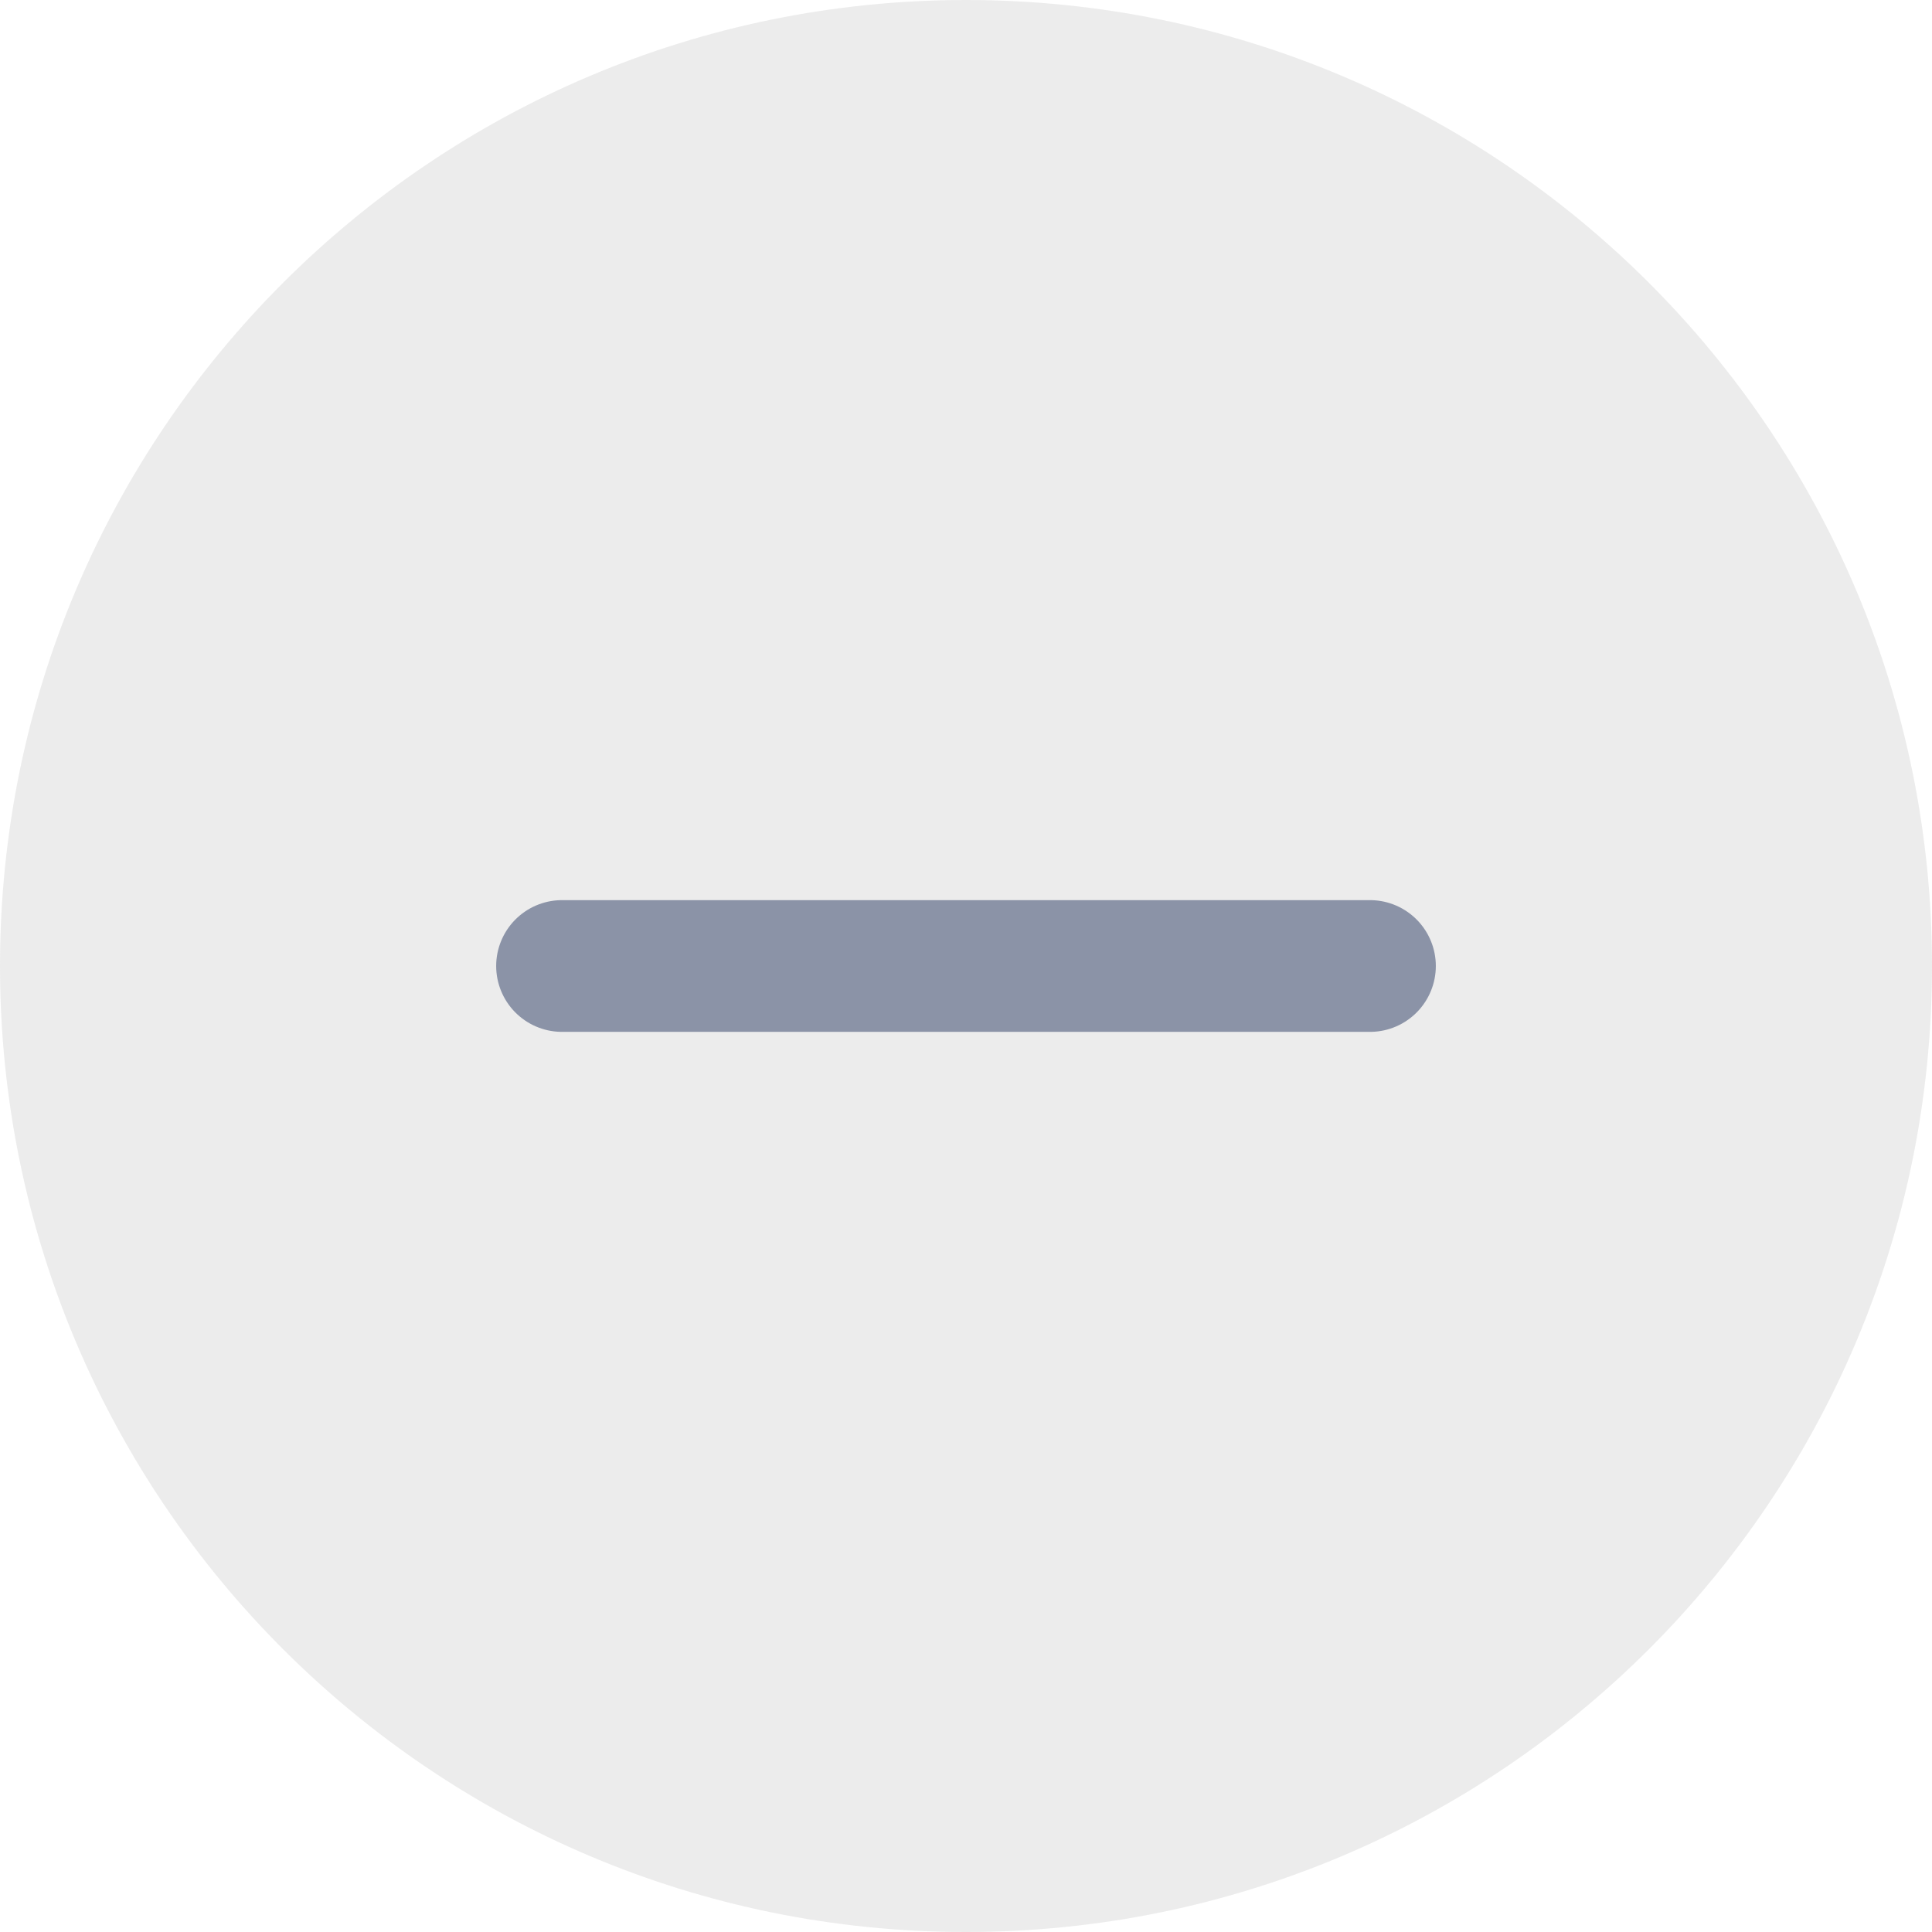
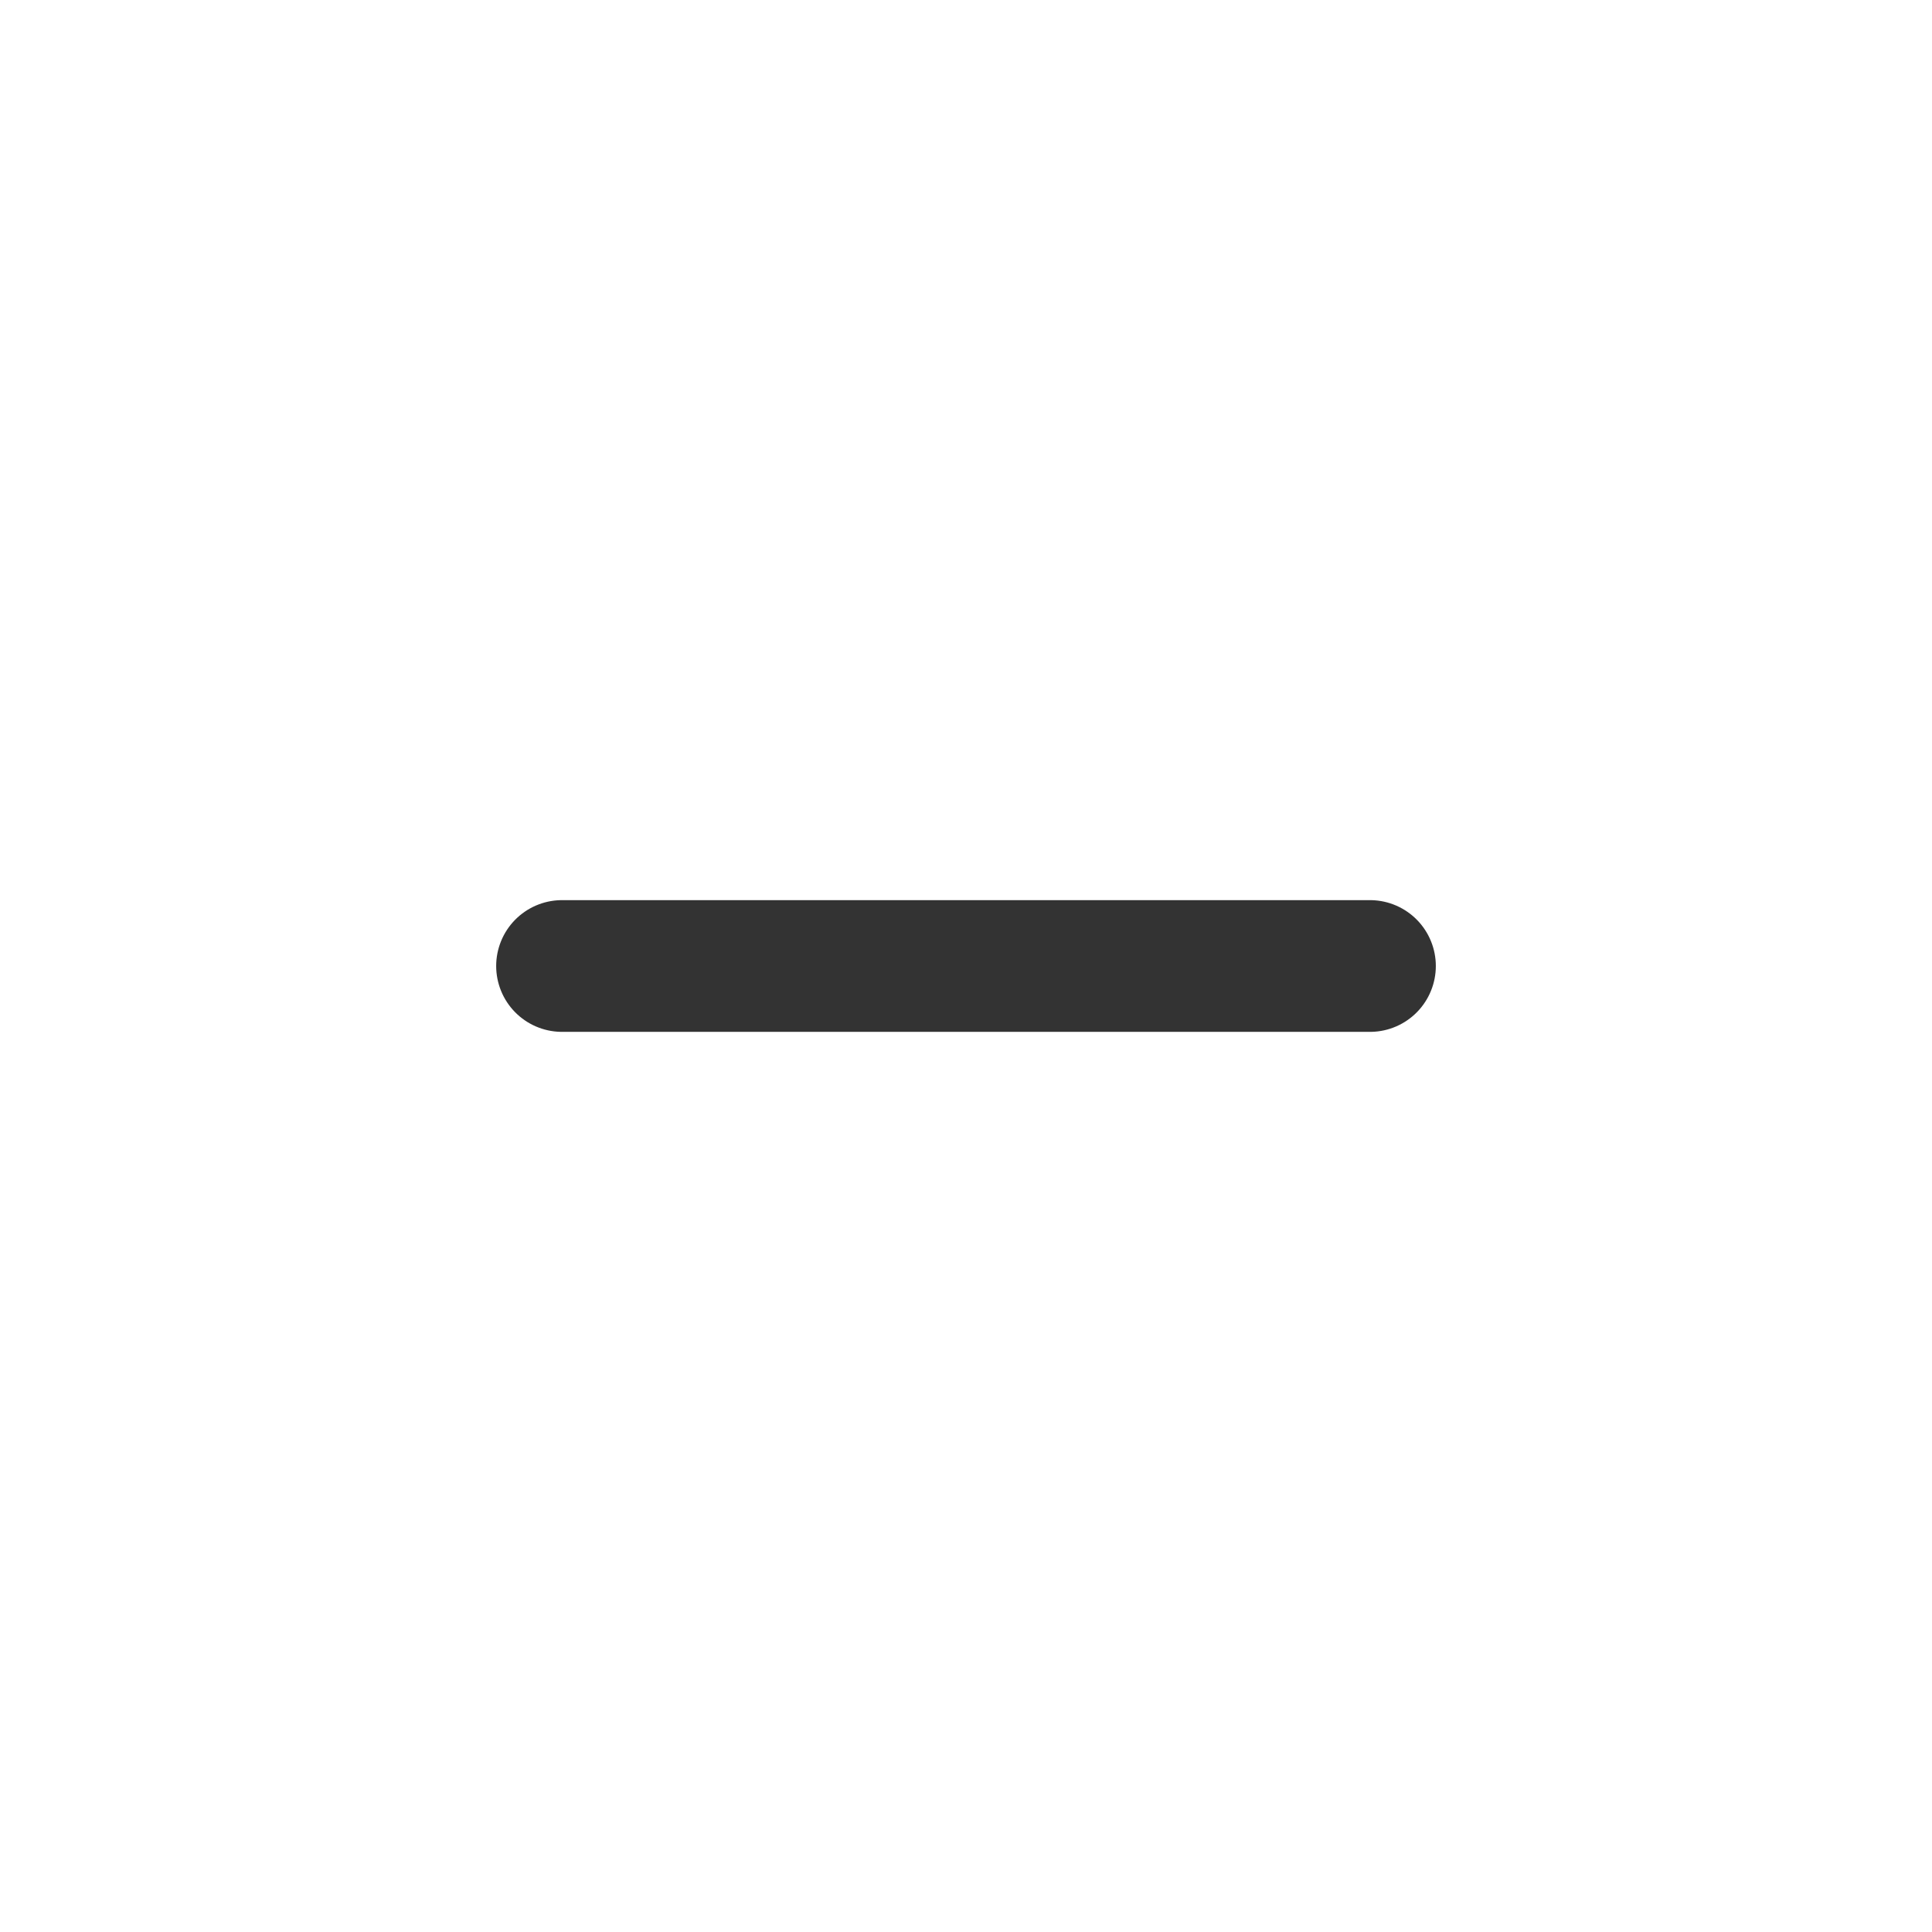
<svg xmlns="http://www.w3.org/2000/svg" width="22" height="22" viewBox="0 0 22 22">
-   <circle cx="11.0" cy="11.0" r="11.0" fill="#7f7f7f26" />
-   <path d="M6.4 11 L15.6 11" fill="none" stroke="#8b93a7" stroke-width="1.5" stroke-linecap="round" />
+   <circle cx="11.0" cy="11.0" r="11.0" fill="#ffffff8c" />
+   <path d="M6.4 11 L15.6 11" fill="none" stroke="#000000cc" stroke-width="1.5" stroke-linecap="round" />
</svg>
